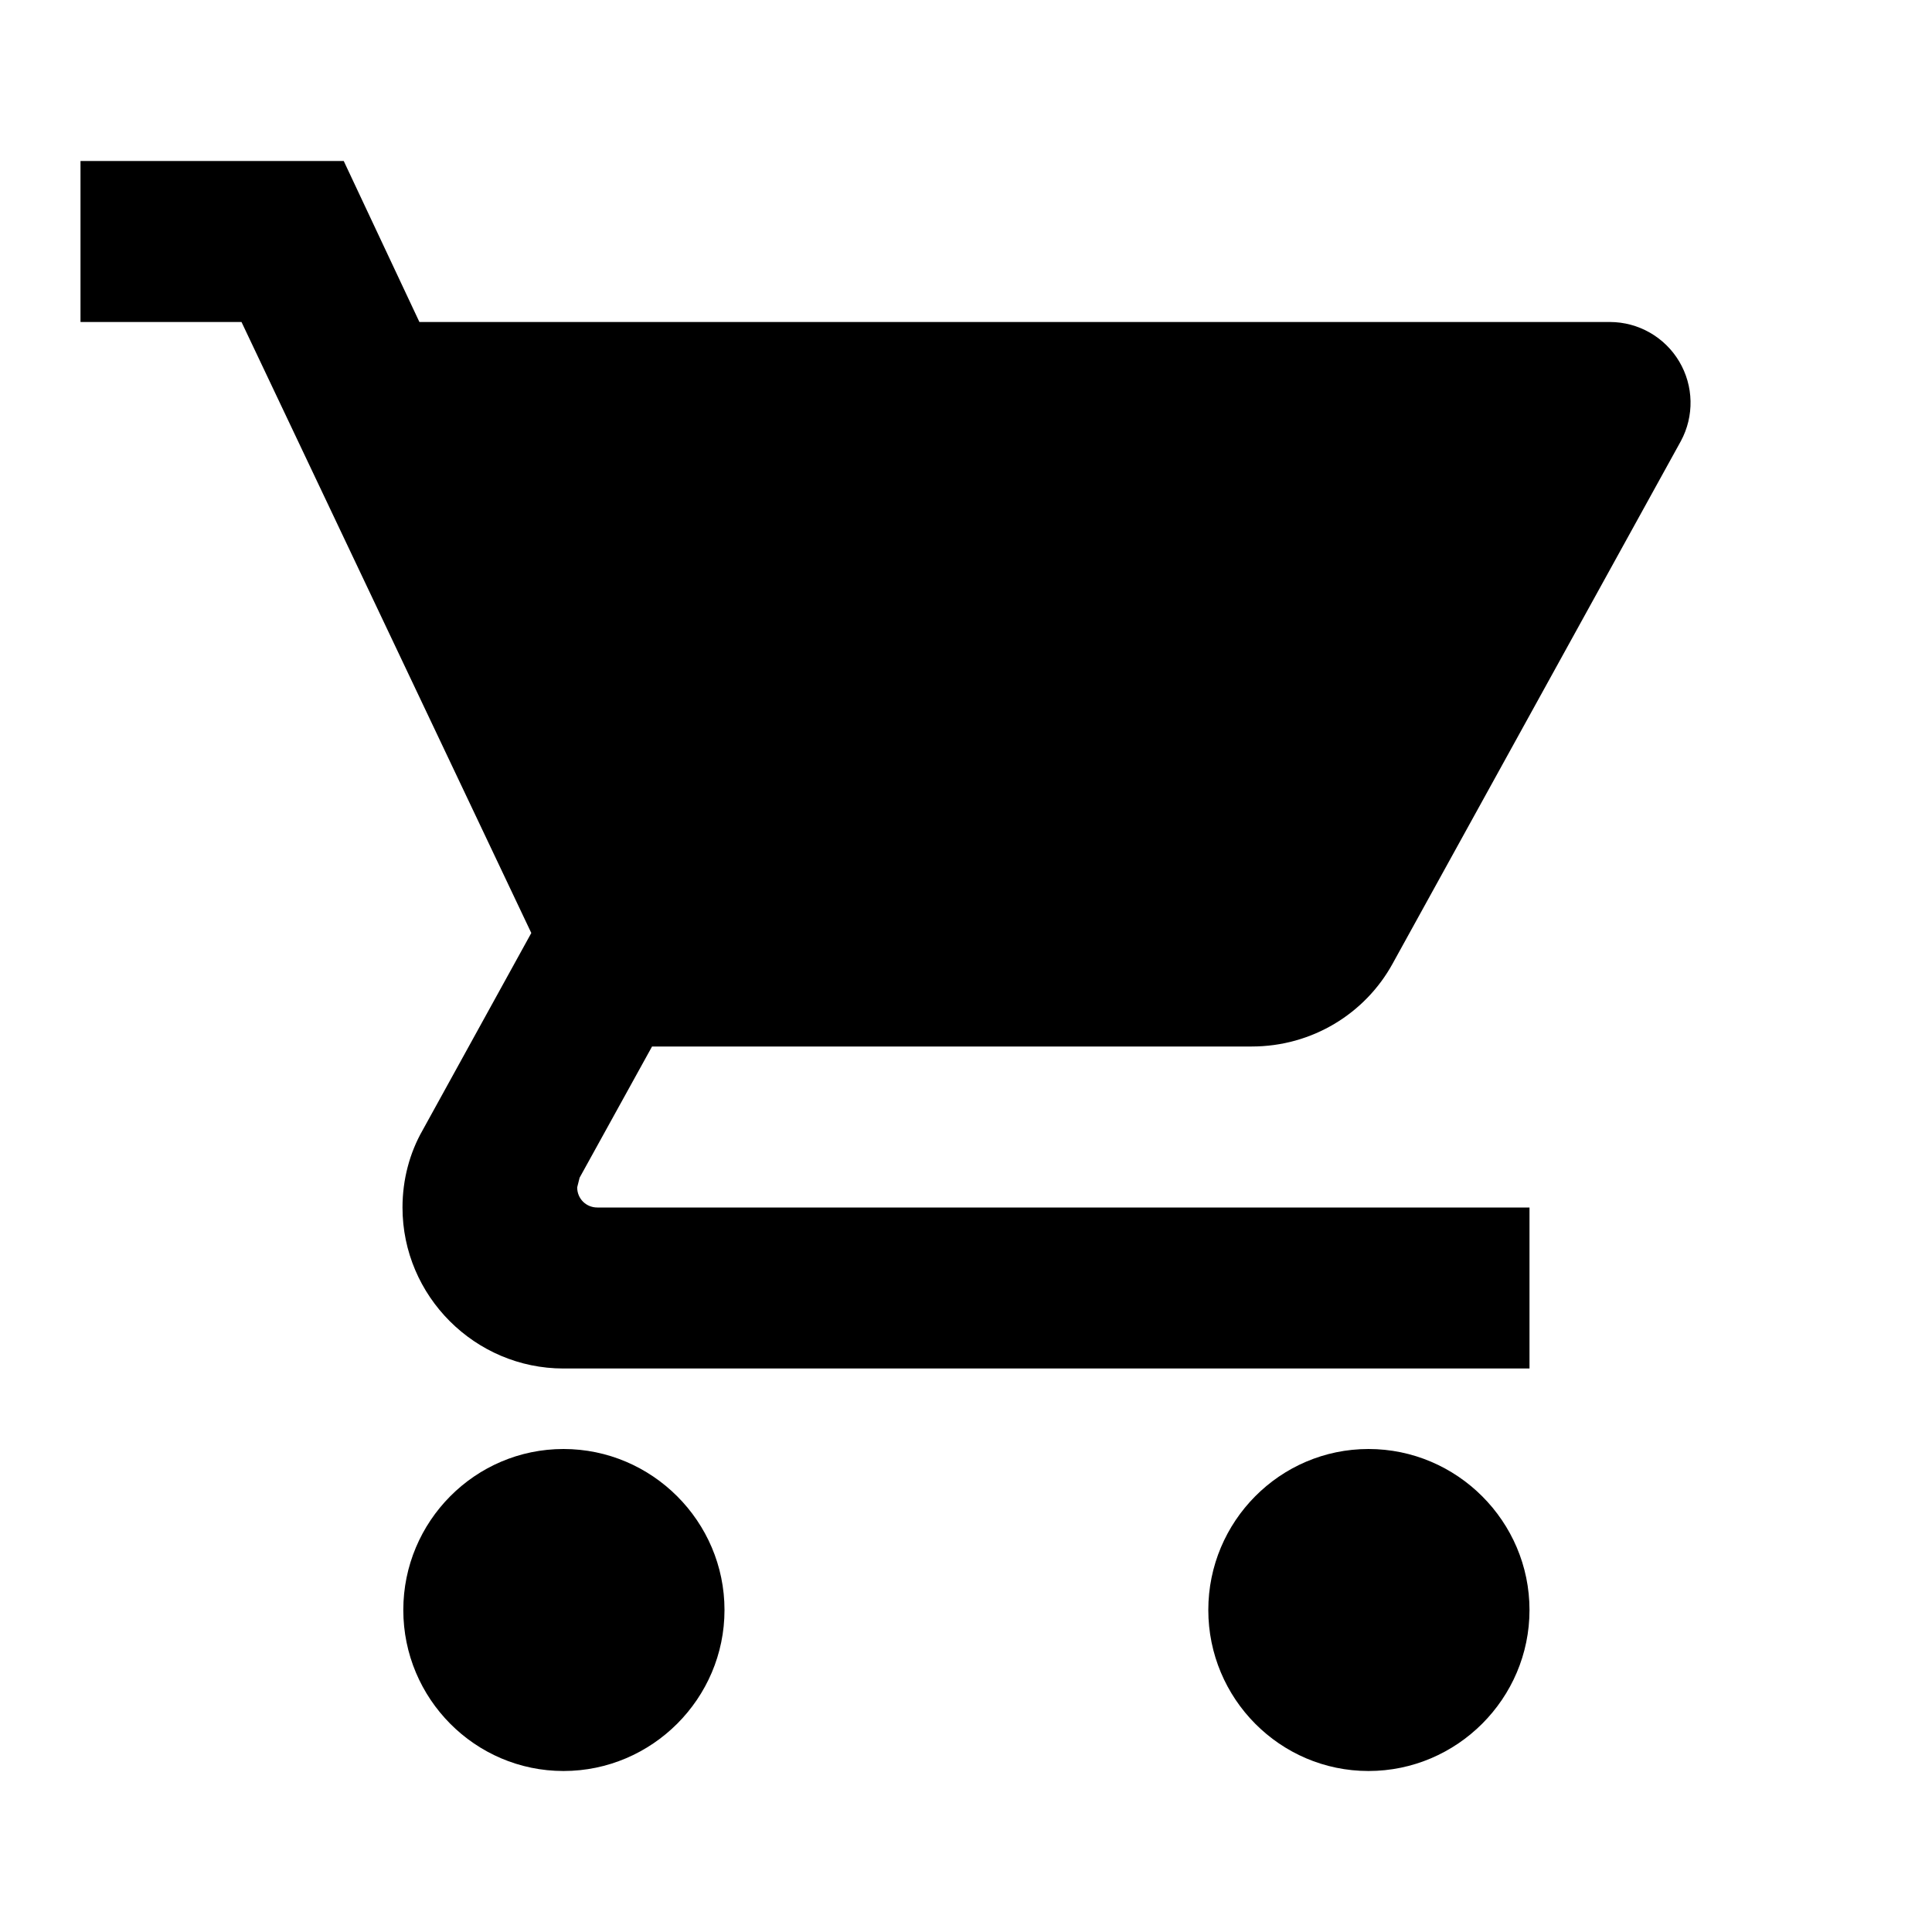
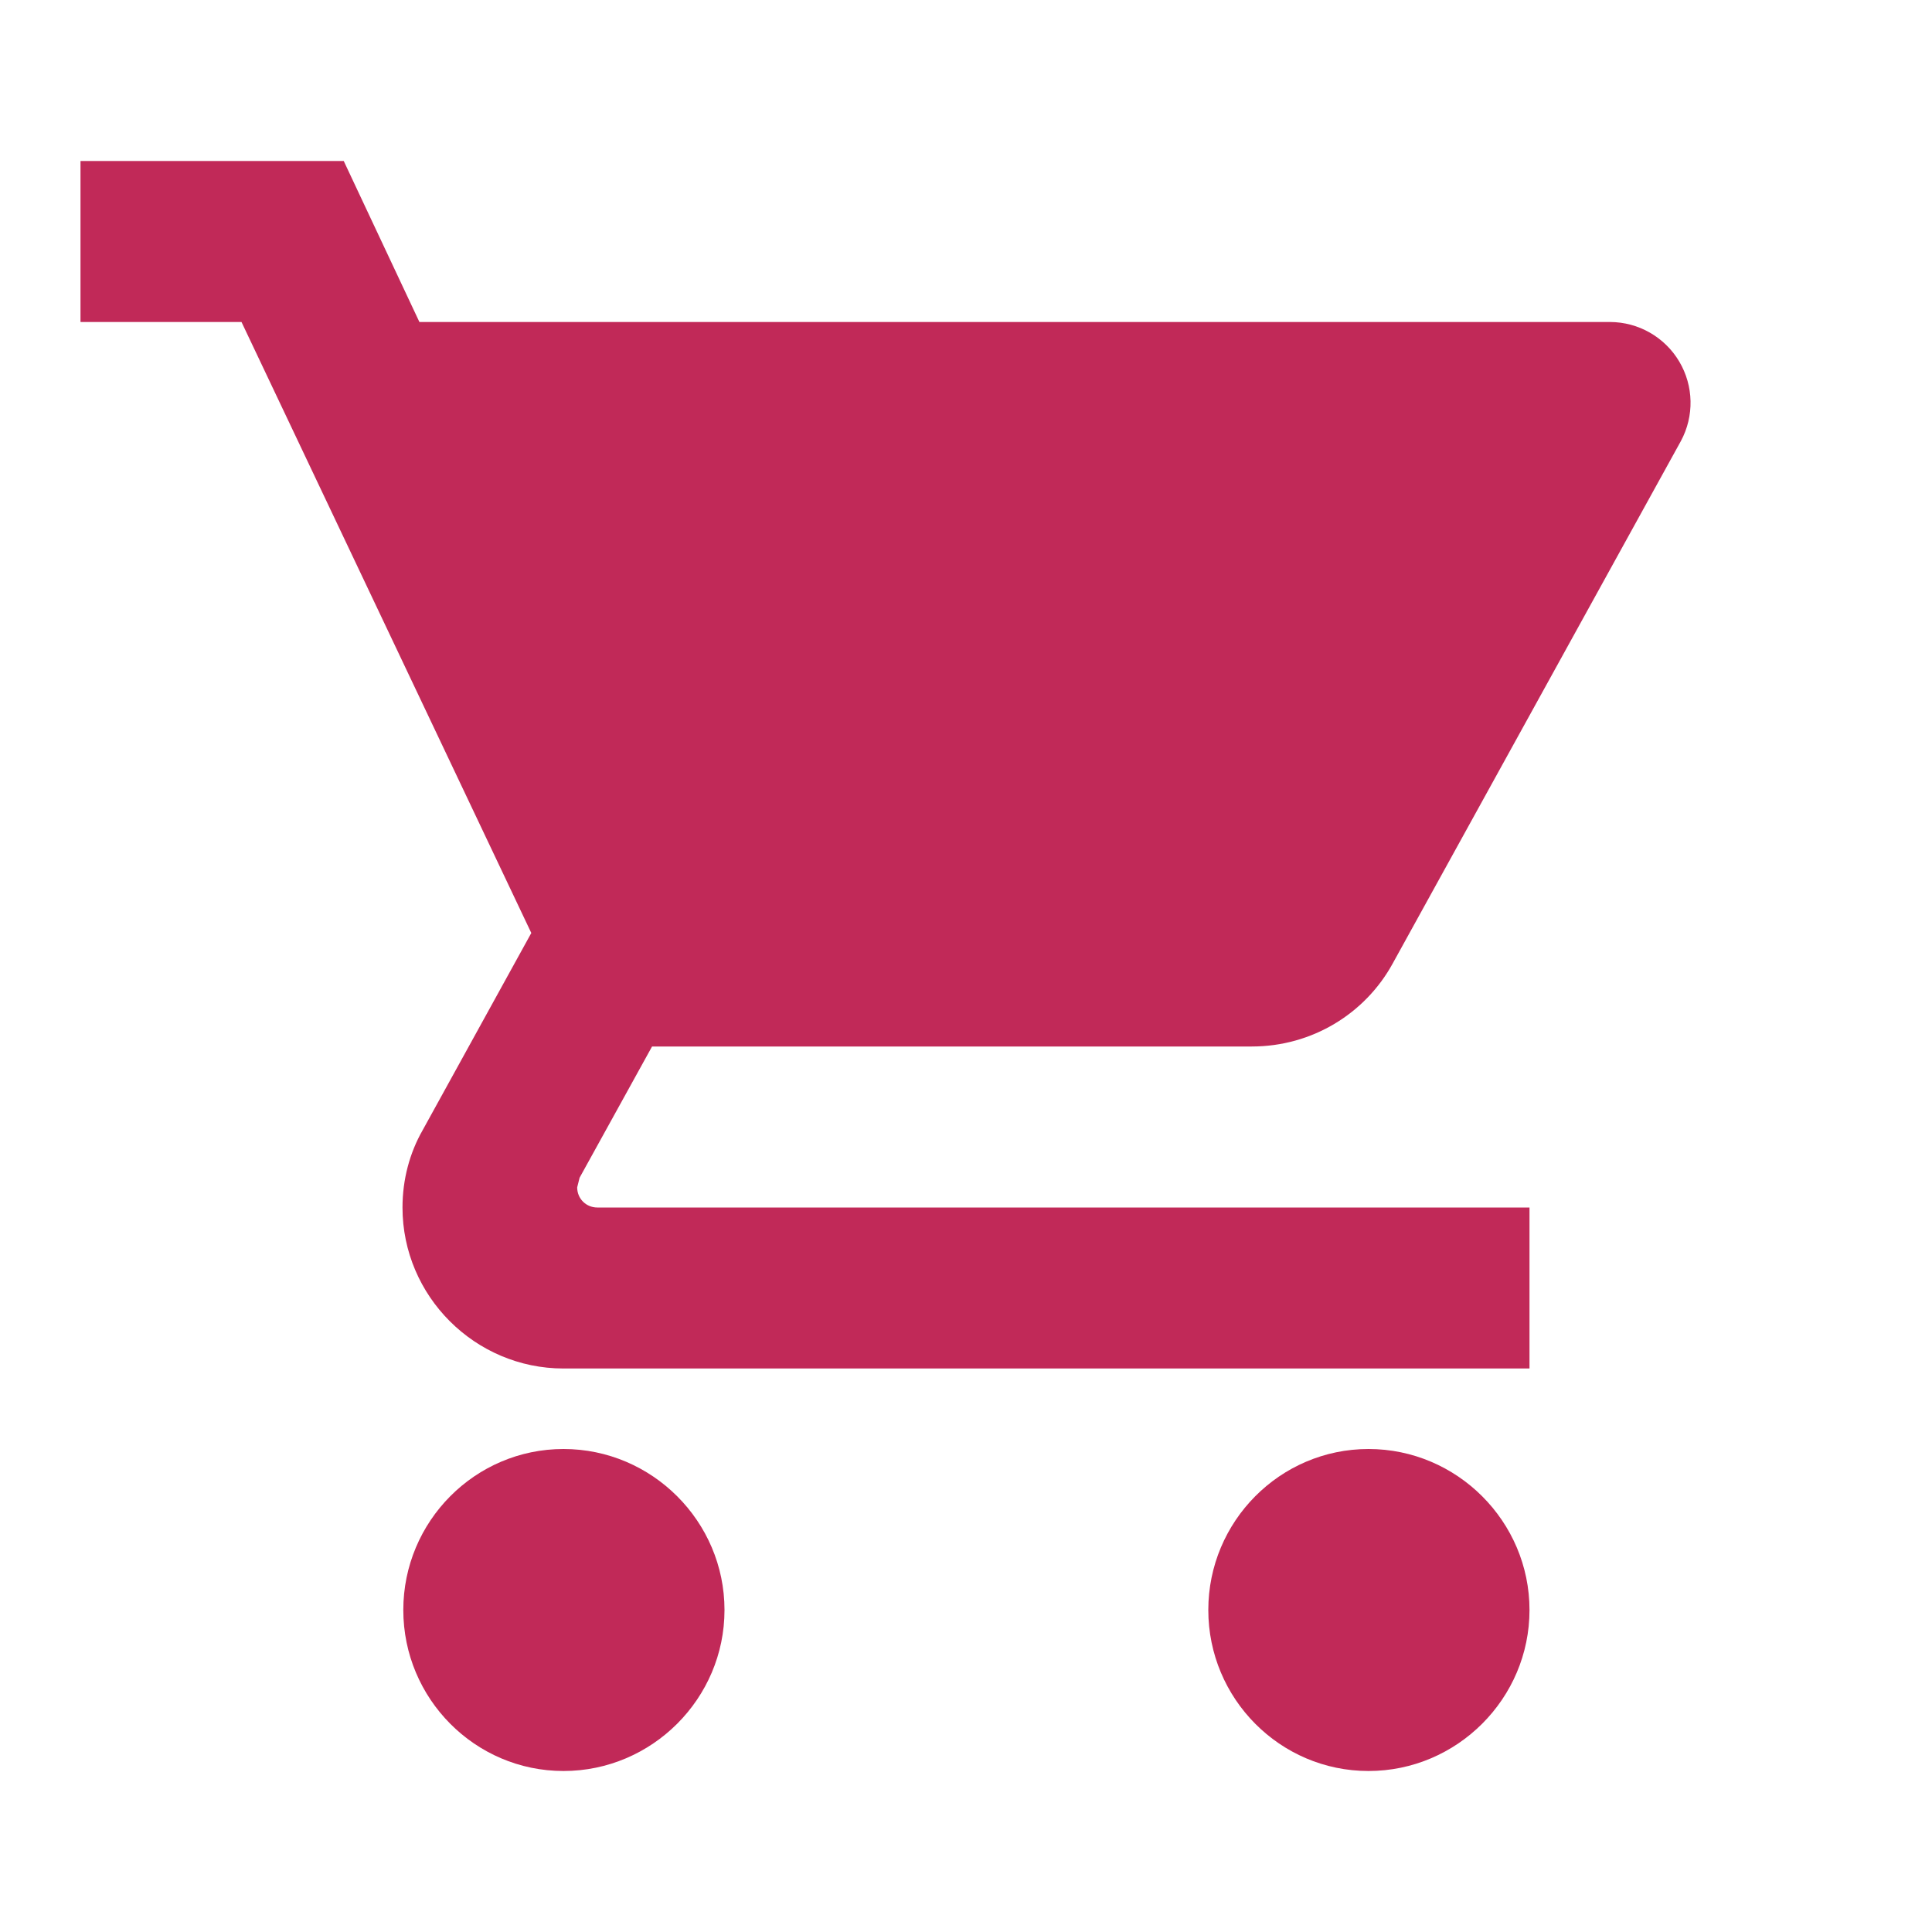
- <svg xmlns="http://www.w3.org/2000/svg" version="1.1" id="Layer_1" focusable="false" x="0px" y="0px" viewBox="0 0 24 24" style="enable-background:new 0 0 24 24;" xml:space="preserve">
+ <svg xmlns="http://www.w3.org/2000/svg" fill="#C12958" version="1.1" id="Layer_1" focusable="false" x="0px" y="0px" viewBox="0 0 24 24" style="enable-background:new 0 0 24 24;" xml:space="preserve">
  <path d="M7 18c-1.1 0-1.99.9-1.99 2S5.9 22 7 22s2-.9 2-2-.9-2-2-2zM1 2v2h2l3.6 7.59-1.35 2.45c-.16.28-.25.61-.25.96 0 1.1.9 2 2 2h12v-2H7.42c-.14 0-.25-.11-.25-.25l.03-.12.9-1.63h7.45c.75 0 1.41-.41 1.75-1.03l3.58-6.49A1.003 1.003 0 0 0 20 4H5.21l-.94-2H1zm16 16c-1.1 0-1.99.9-1.99 2s.89 2 1.99 2 2-.9 2-2-.9-2-2-2z" />
</svg>
